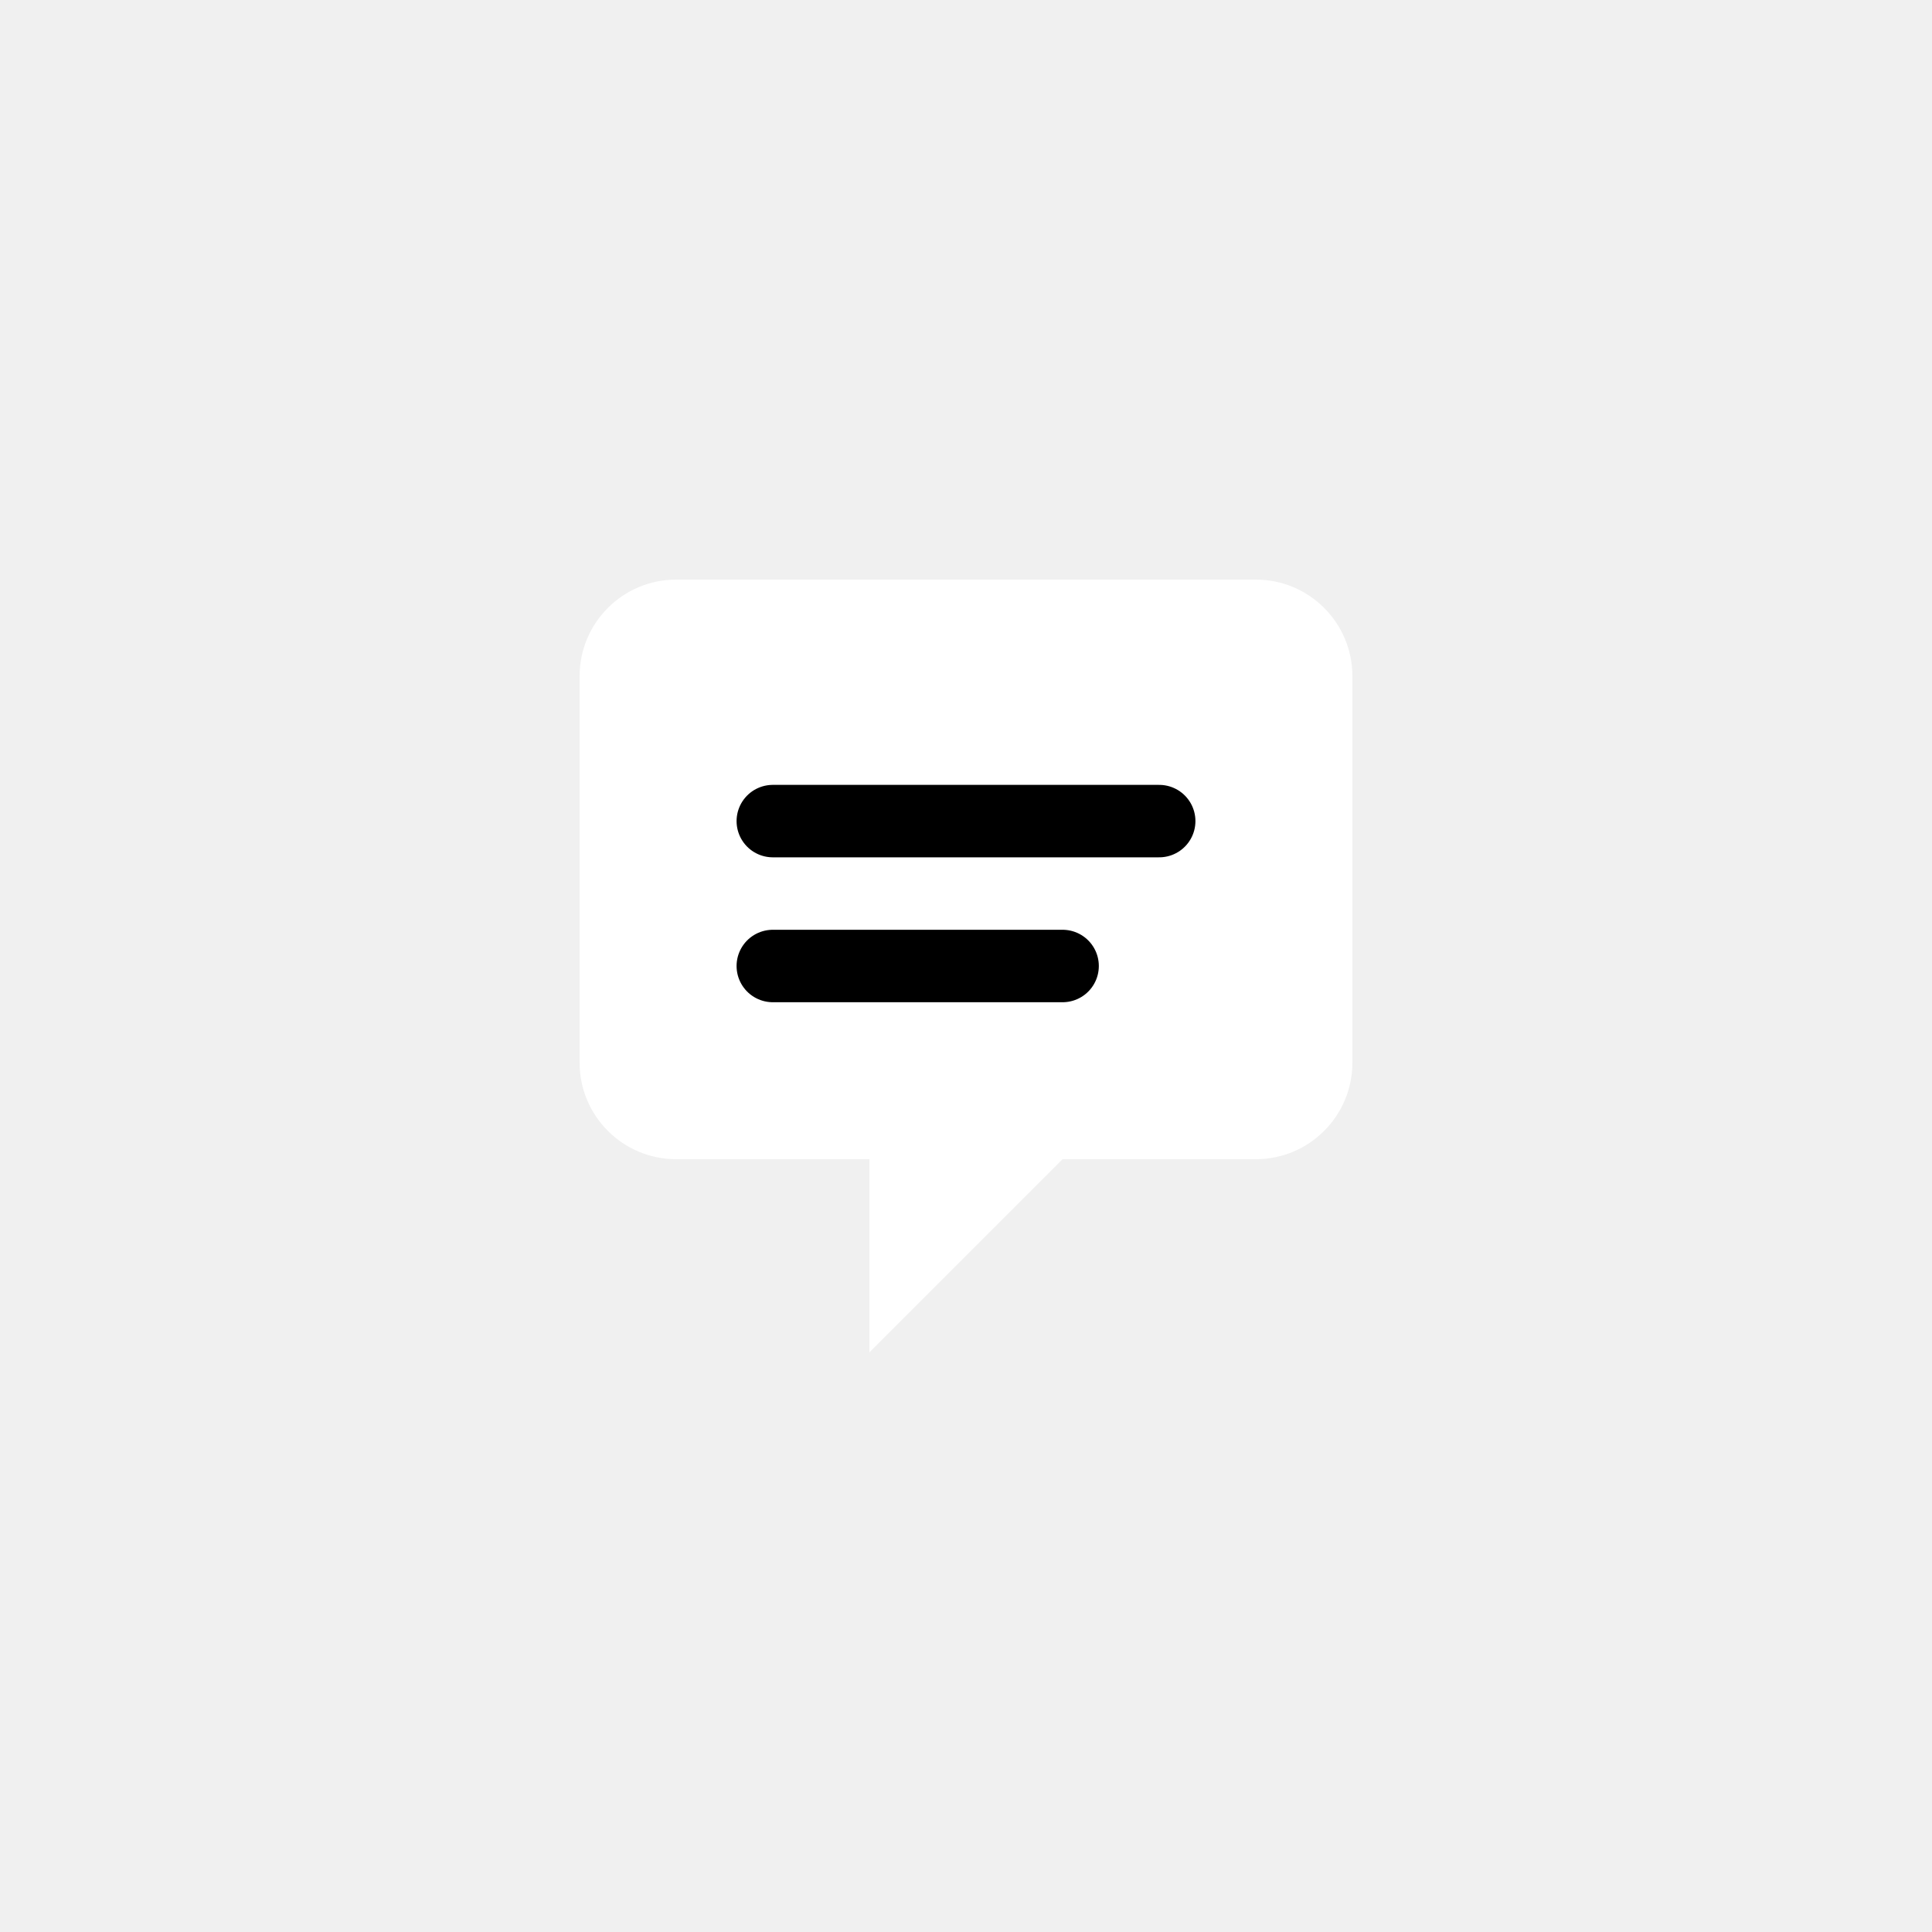
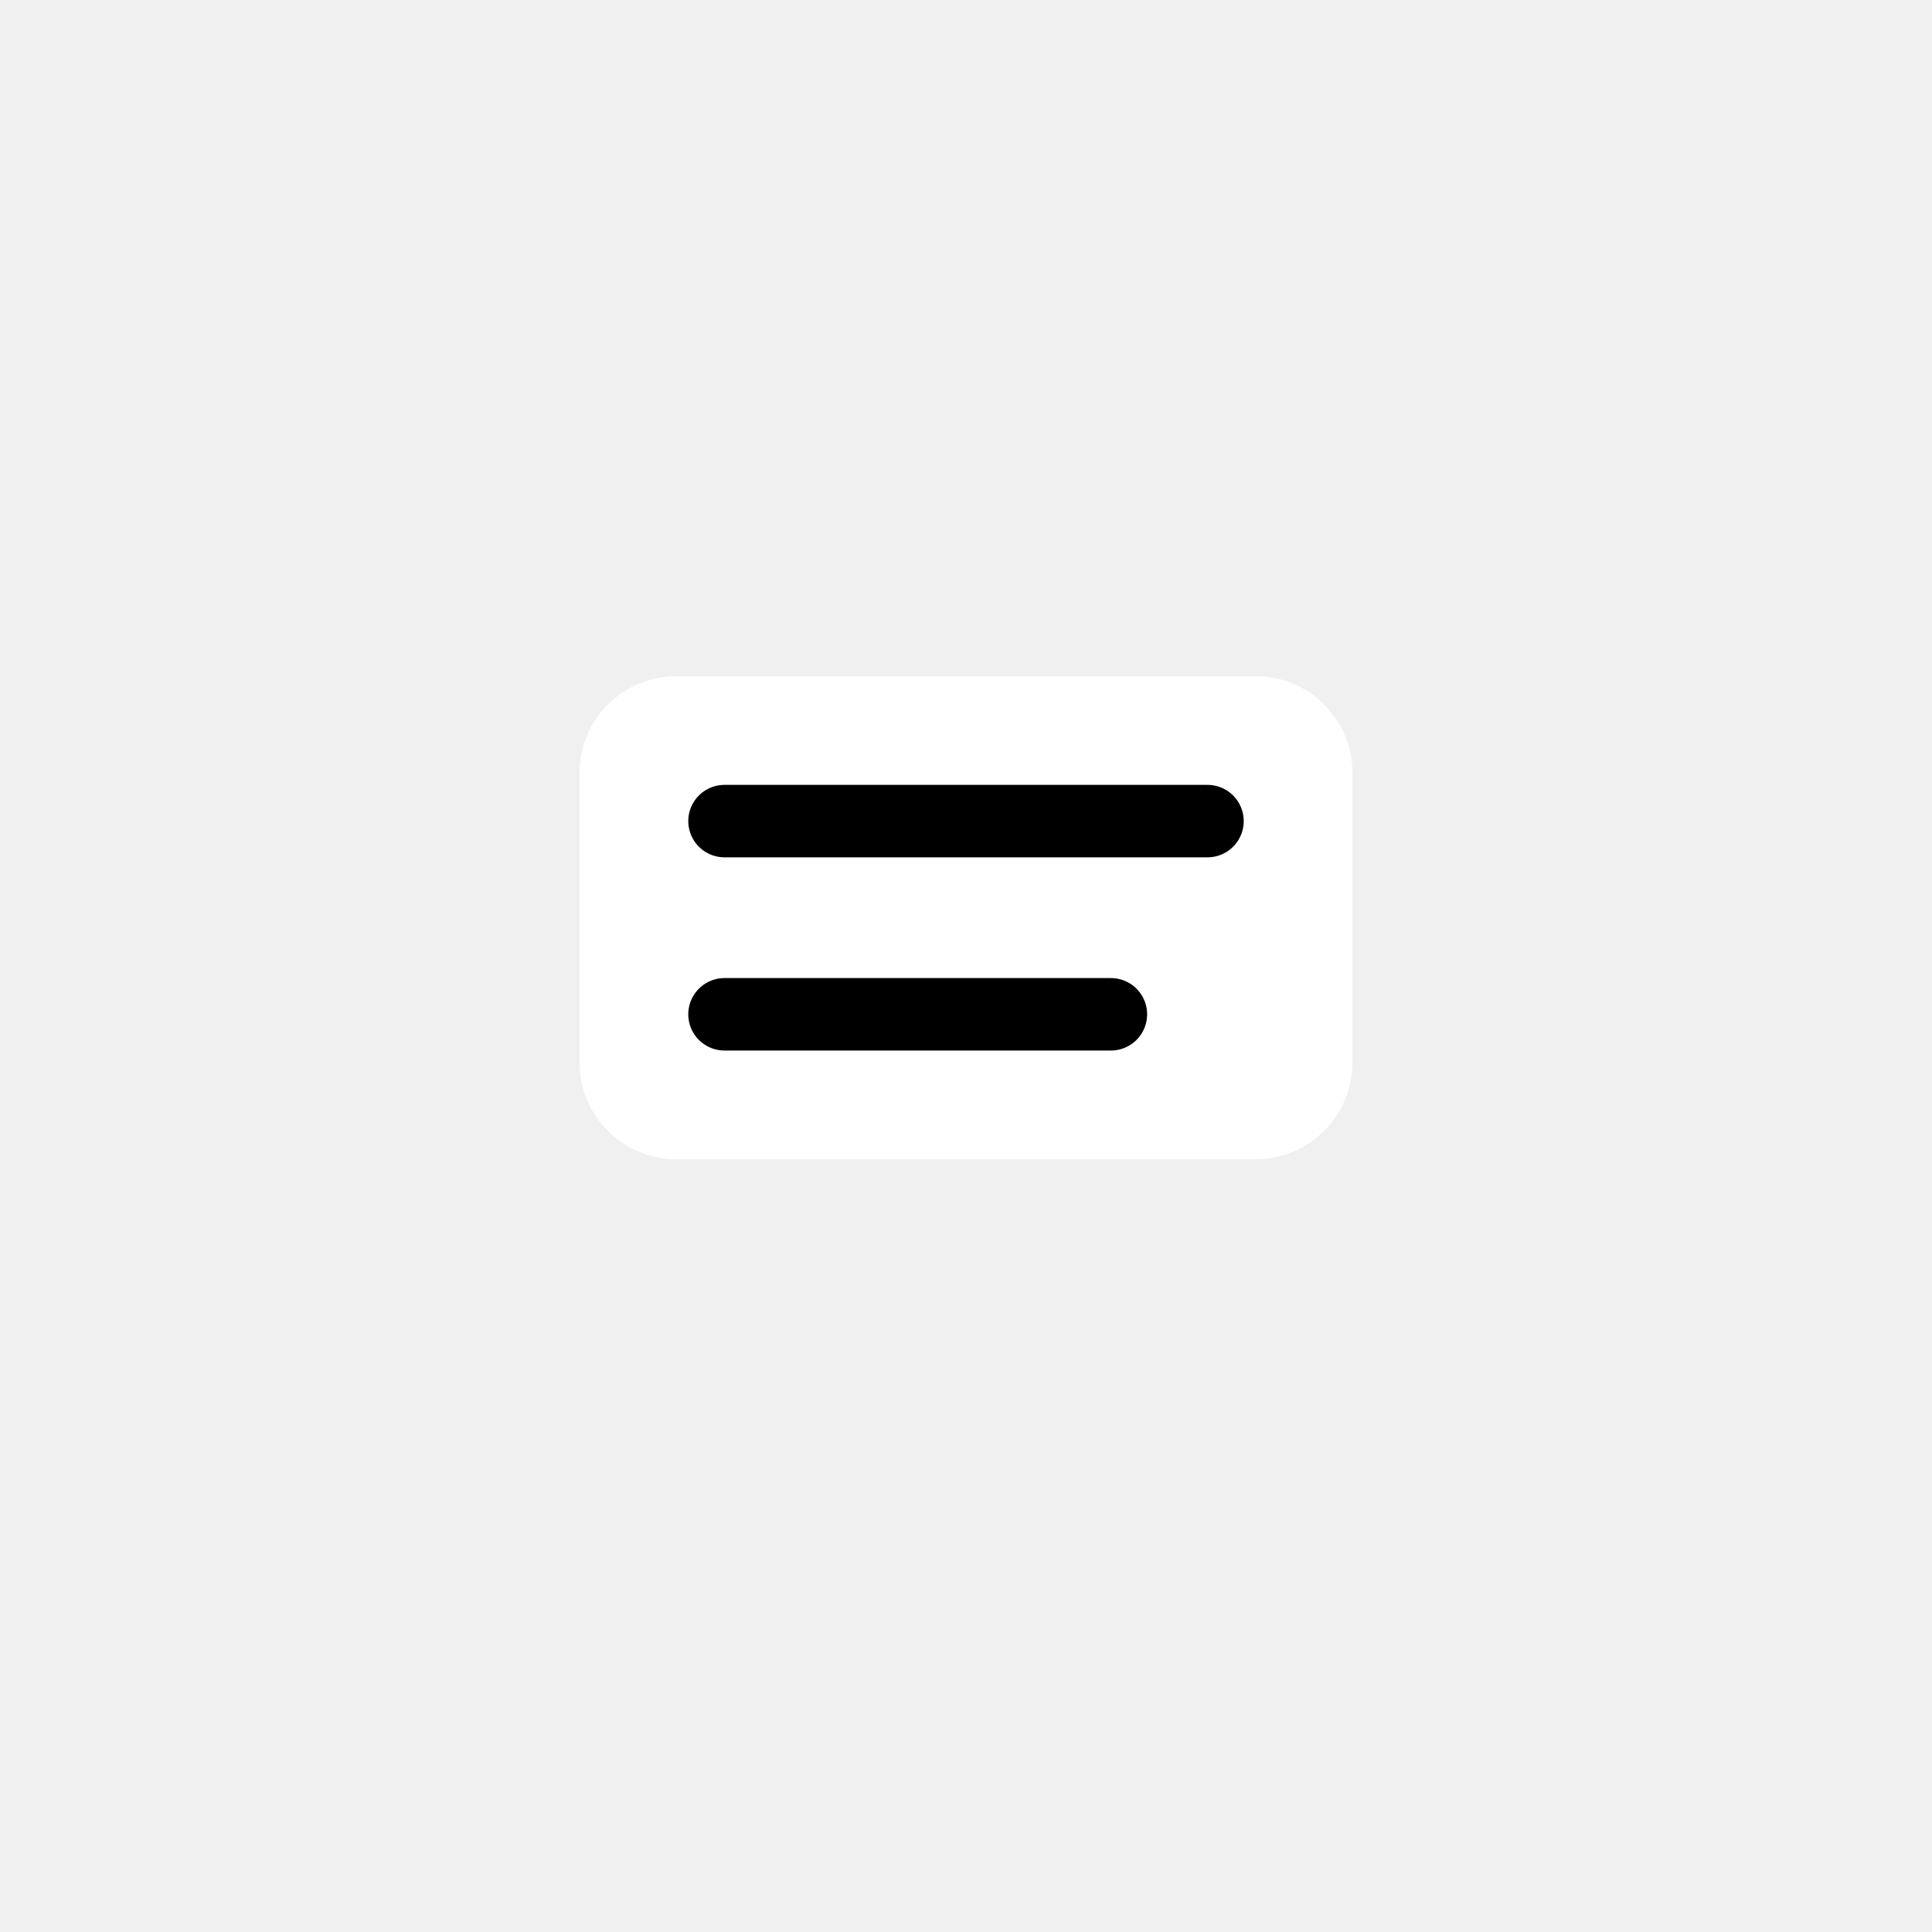
<svg xmlns="http://www.w3.org/2000/svg" width="40" height="40" viewBox="0 0 40 40" fill="none">
-   <path d="M12 14C12 12.895 12.895 12 14 12H26C27.105 12 28 12.895 28 14V22C28 23.105 27.105 24 26 24H22L18 28V24H14C12.895 24 12 23.105 12 22V14Z" fill="white" />
-   <path d="M16 17H24M16 20H22" stroke="black" stroke-width="1.5" stroke-linecap="round" />
+   <rect x="12" y="14" width="16" height="10" rx="2" fill="white" />
+   <path d="M15 17H25M15 21H23" stroke="black" stroke-width="1.5" stroke-linecap="round" />
</svg>
